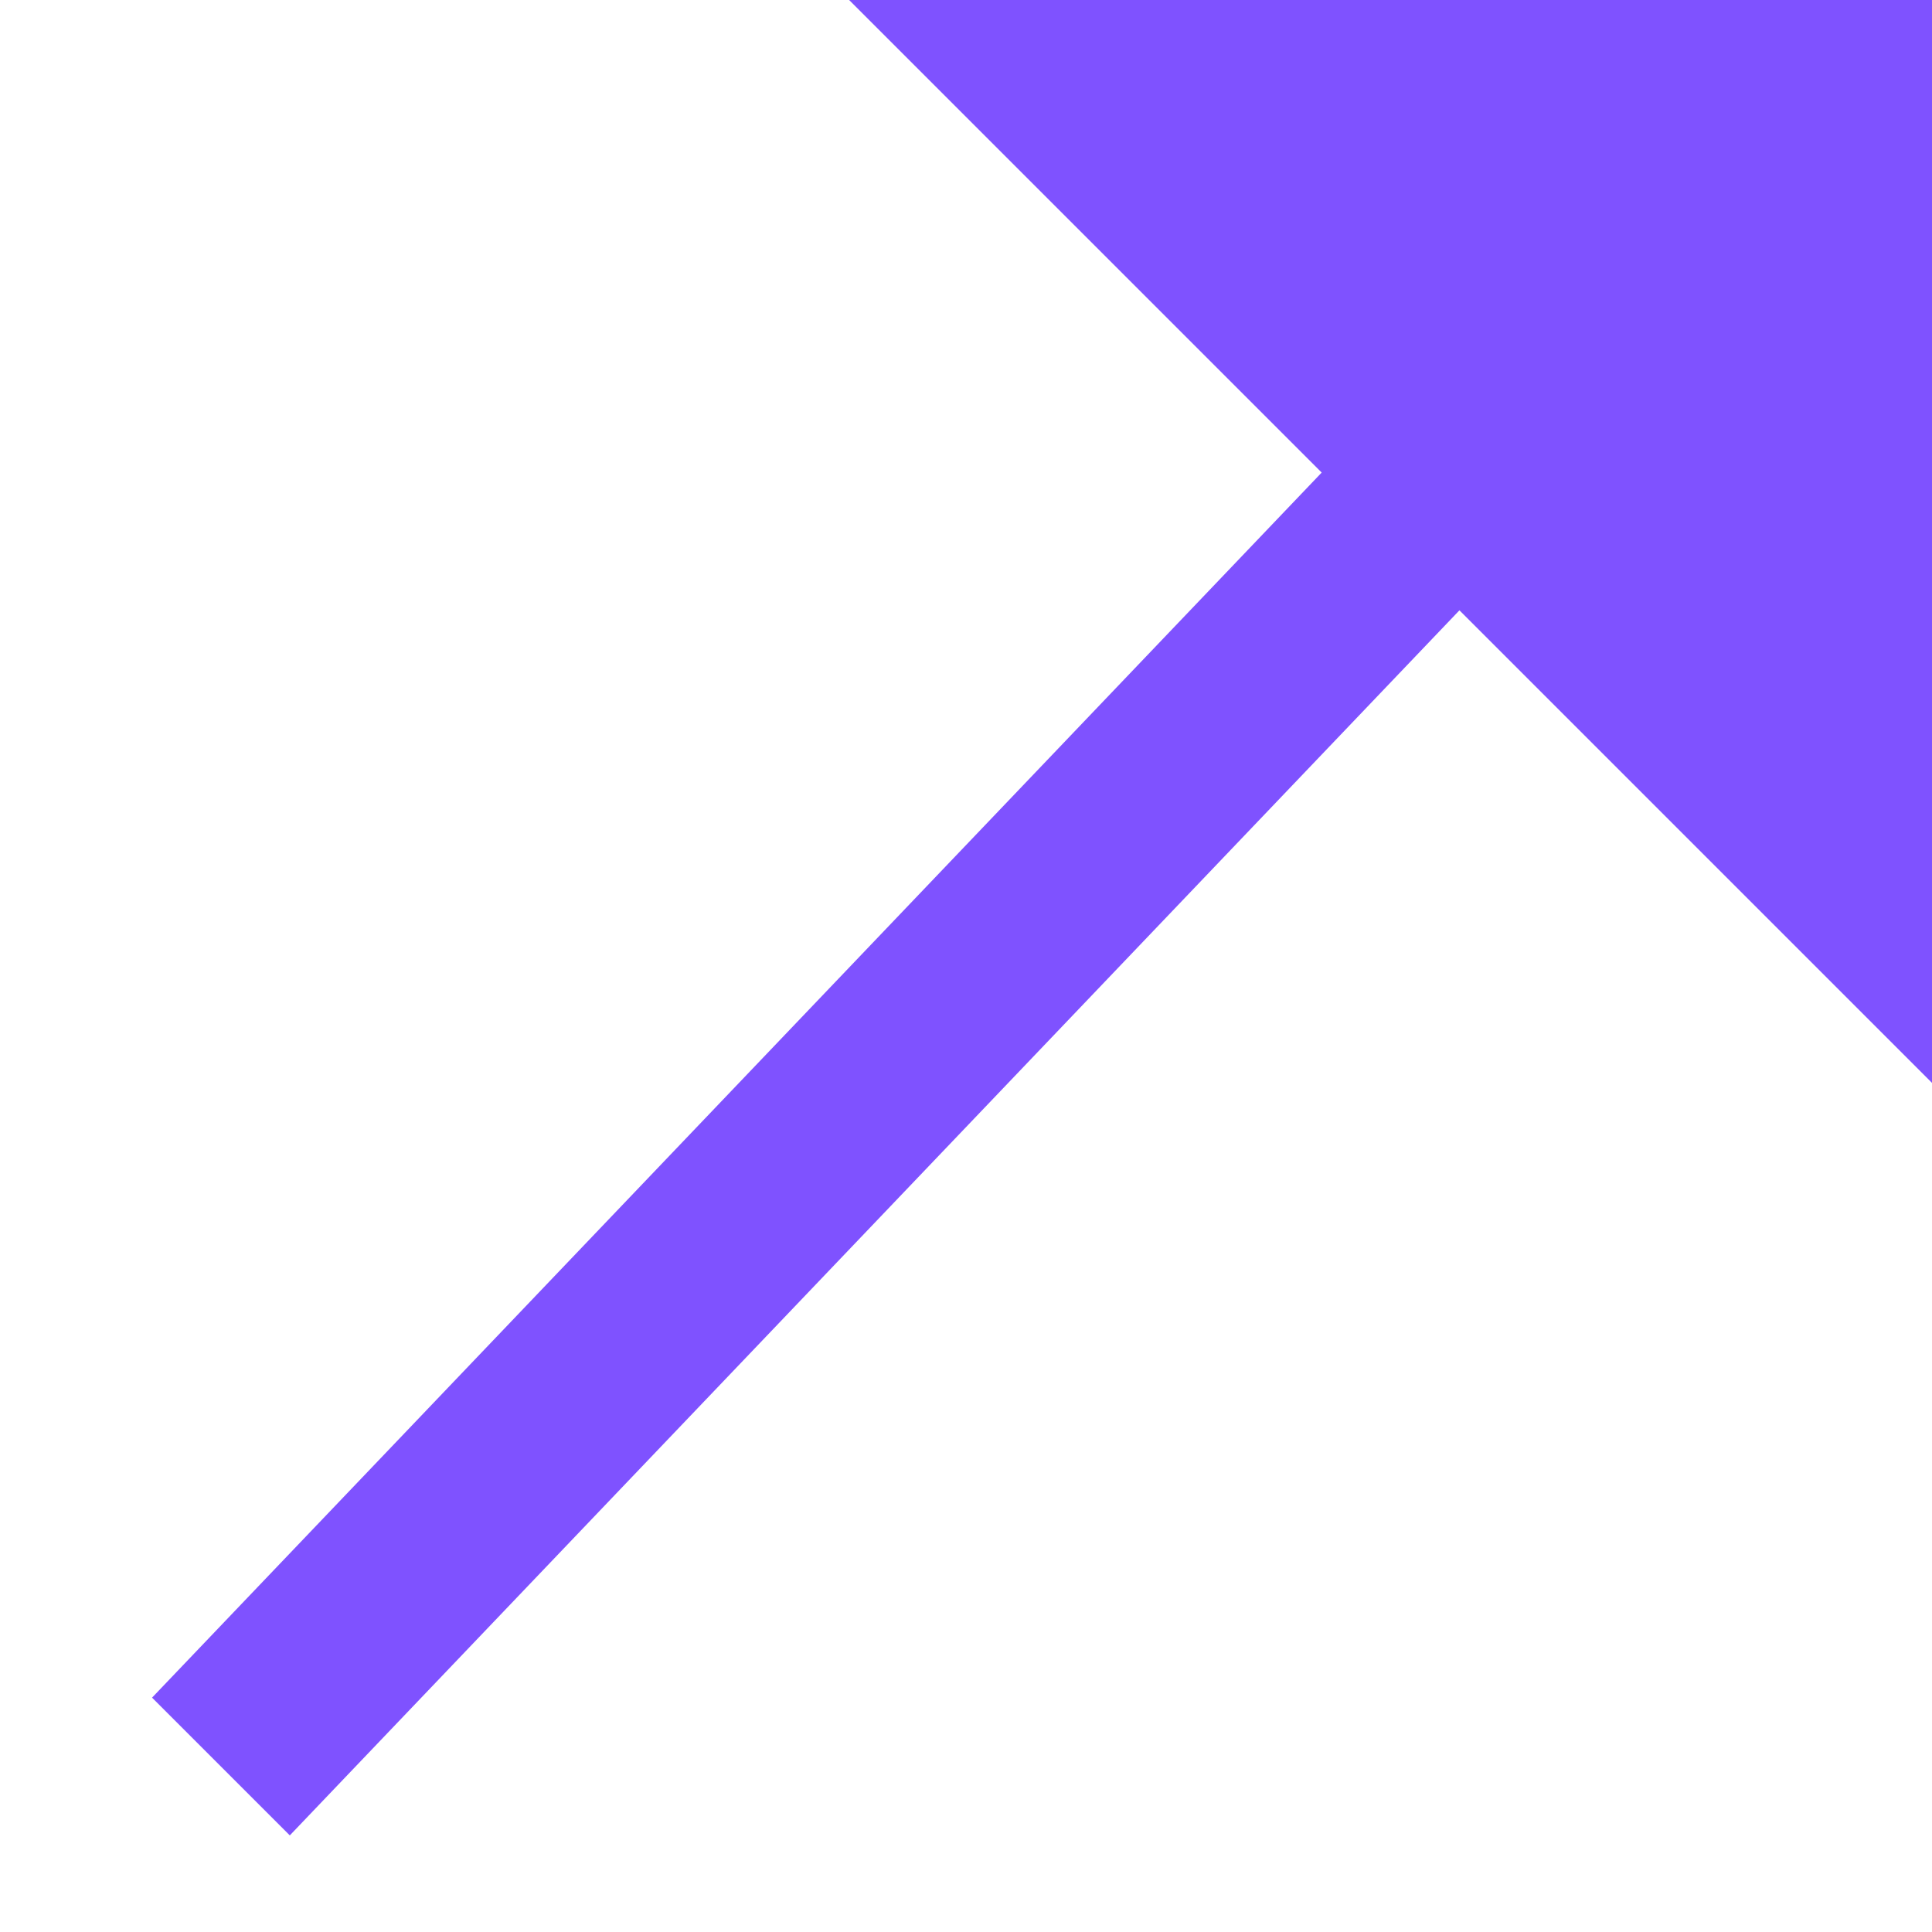
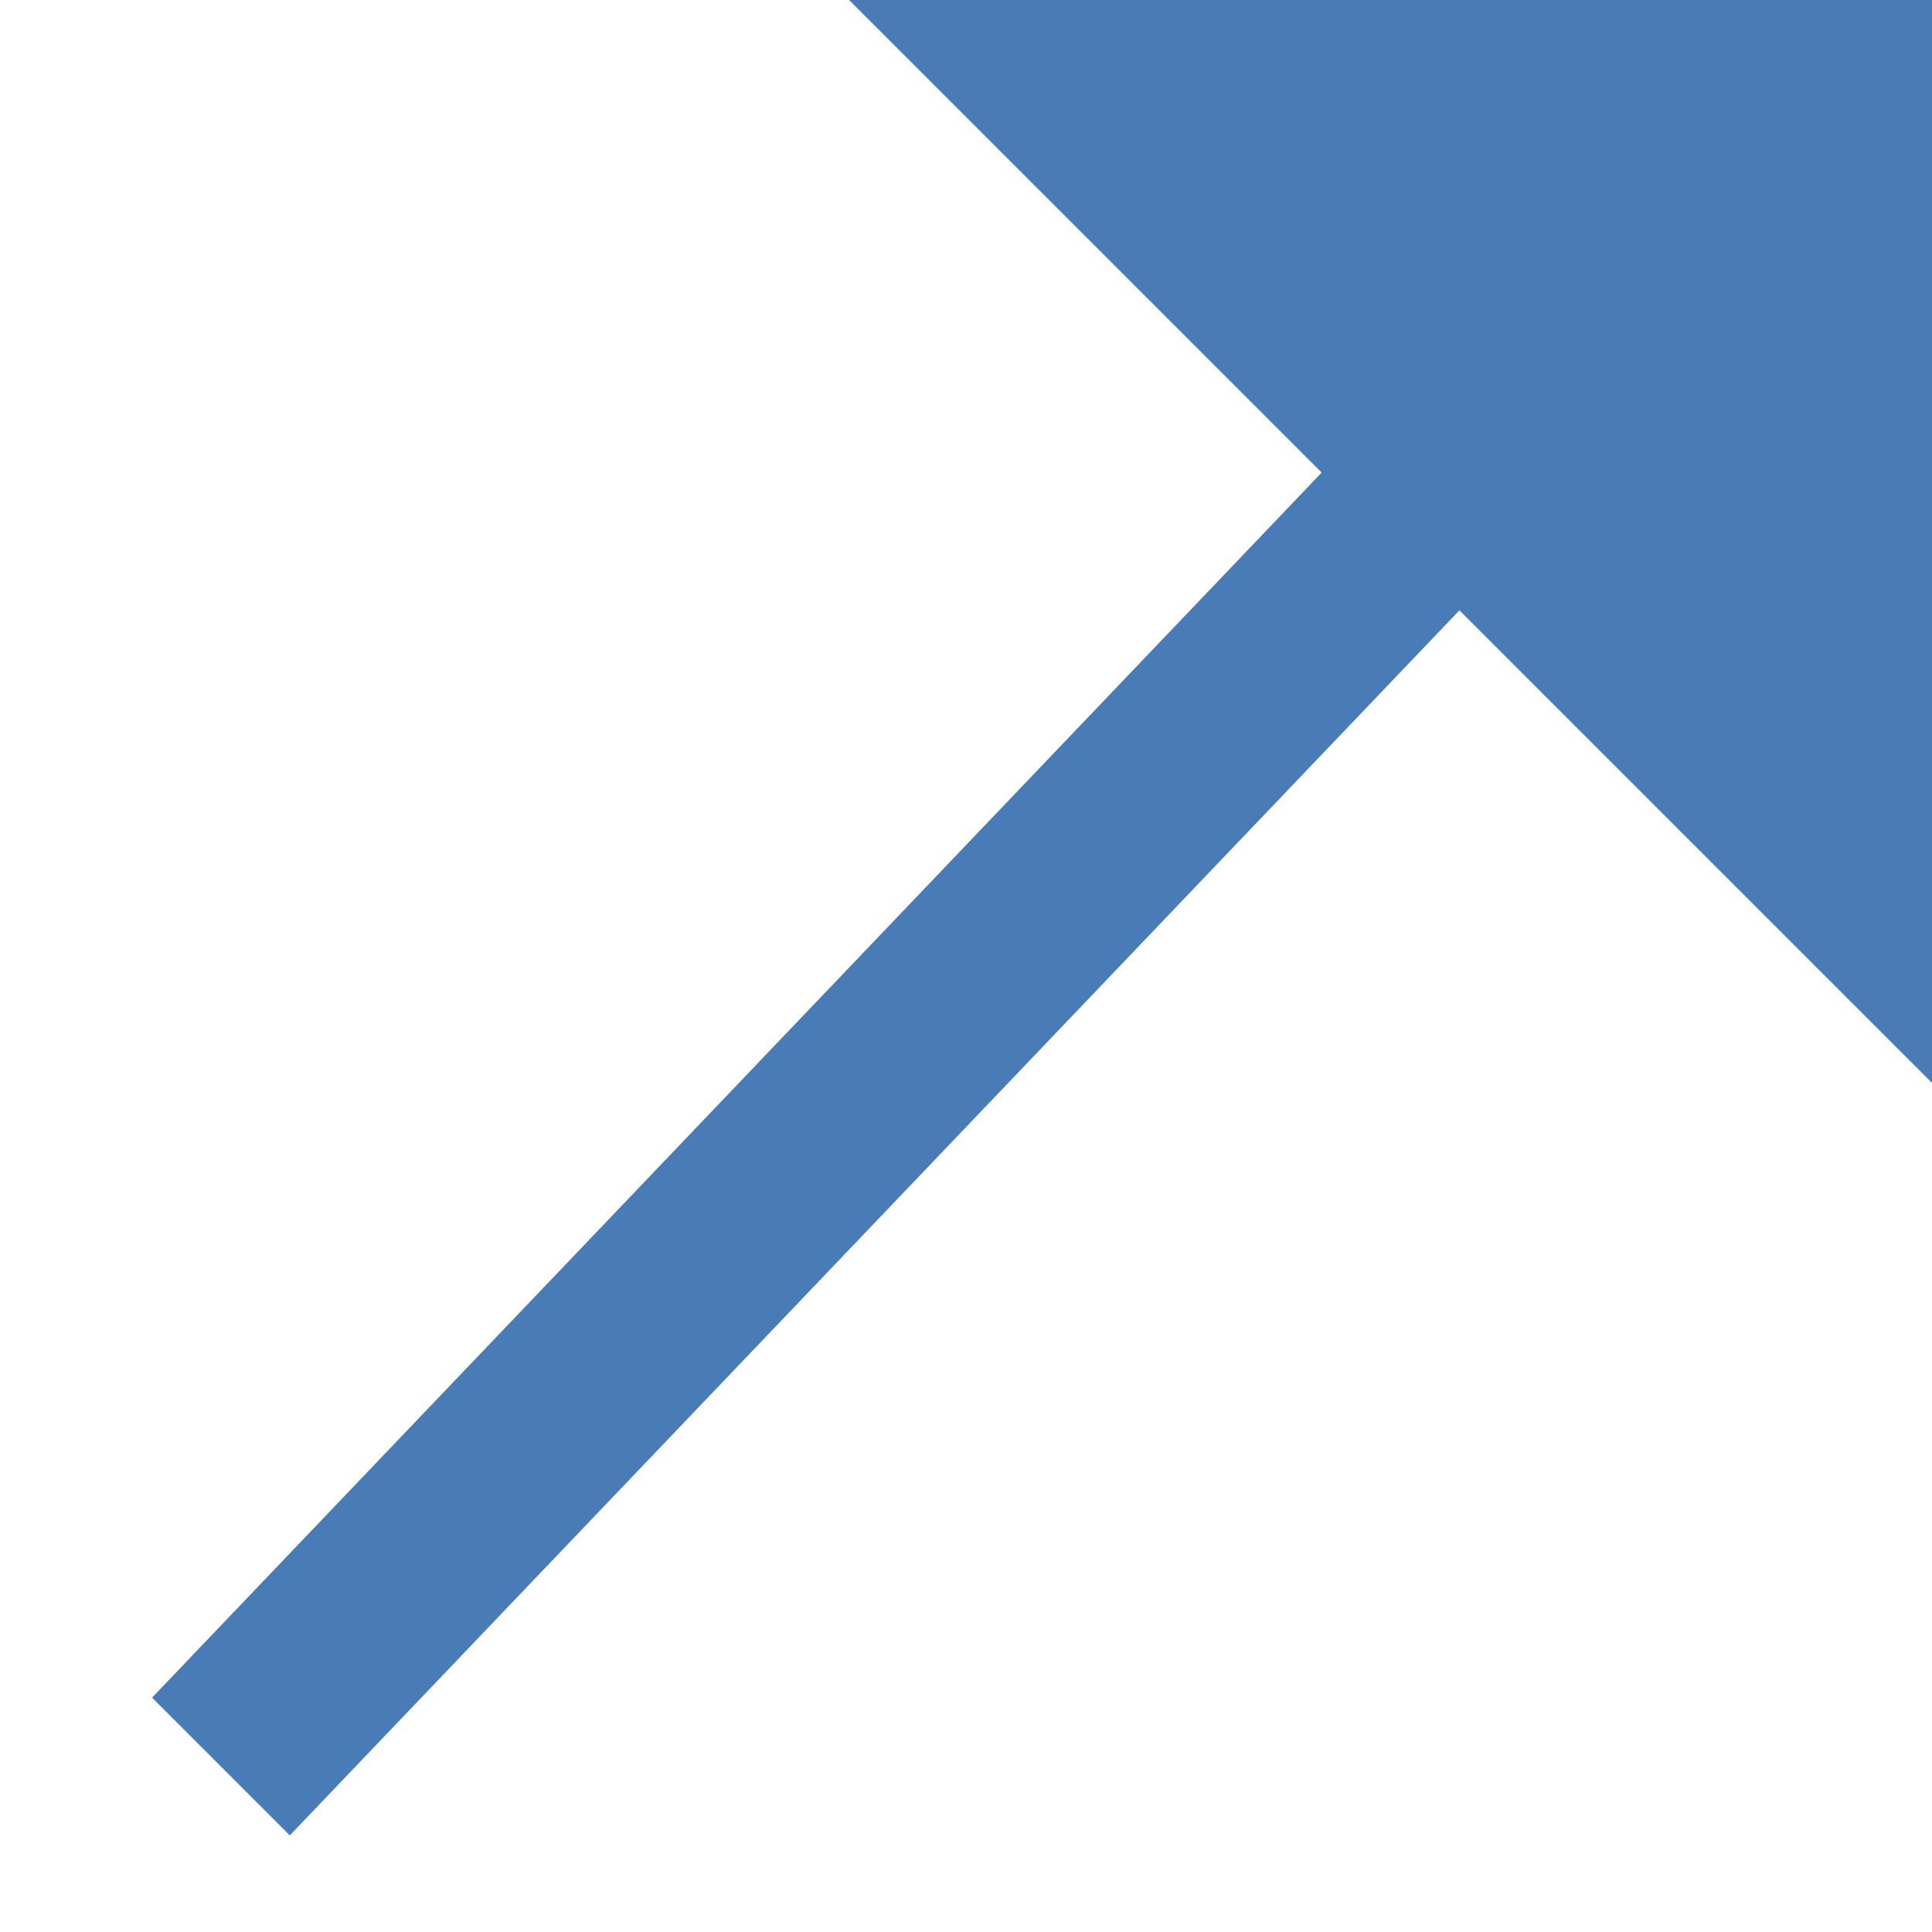
<svg xmlns="http://www.w3.org/2000/svg" width="10" height="10" viewBox="0 0 10 10" fill="none">
-   <path d="M10 0H4.395L6.841 2.446L0.787 8.787L1.5 9.5L7.554 3.159L10 5.605V0Z" fill="#7F52FF" />
+   <path d="M10 0H4.395L6.841 2.446L0.787 8.787L1.5 9.5L7.554 3.159L10 5.605V0Z" fill="#497BB7" />
</svg>
